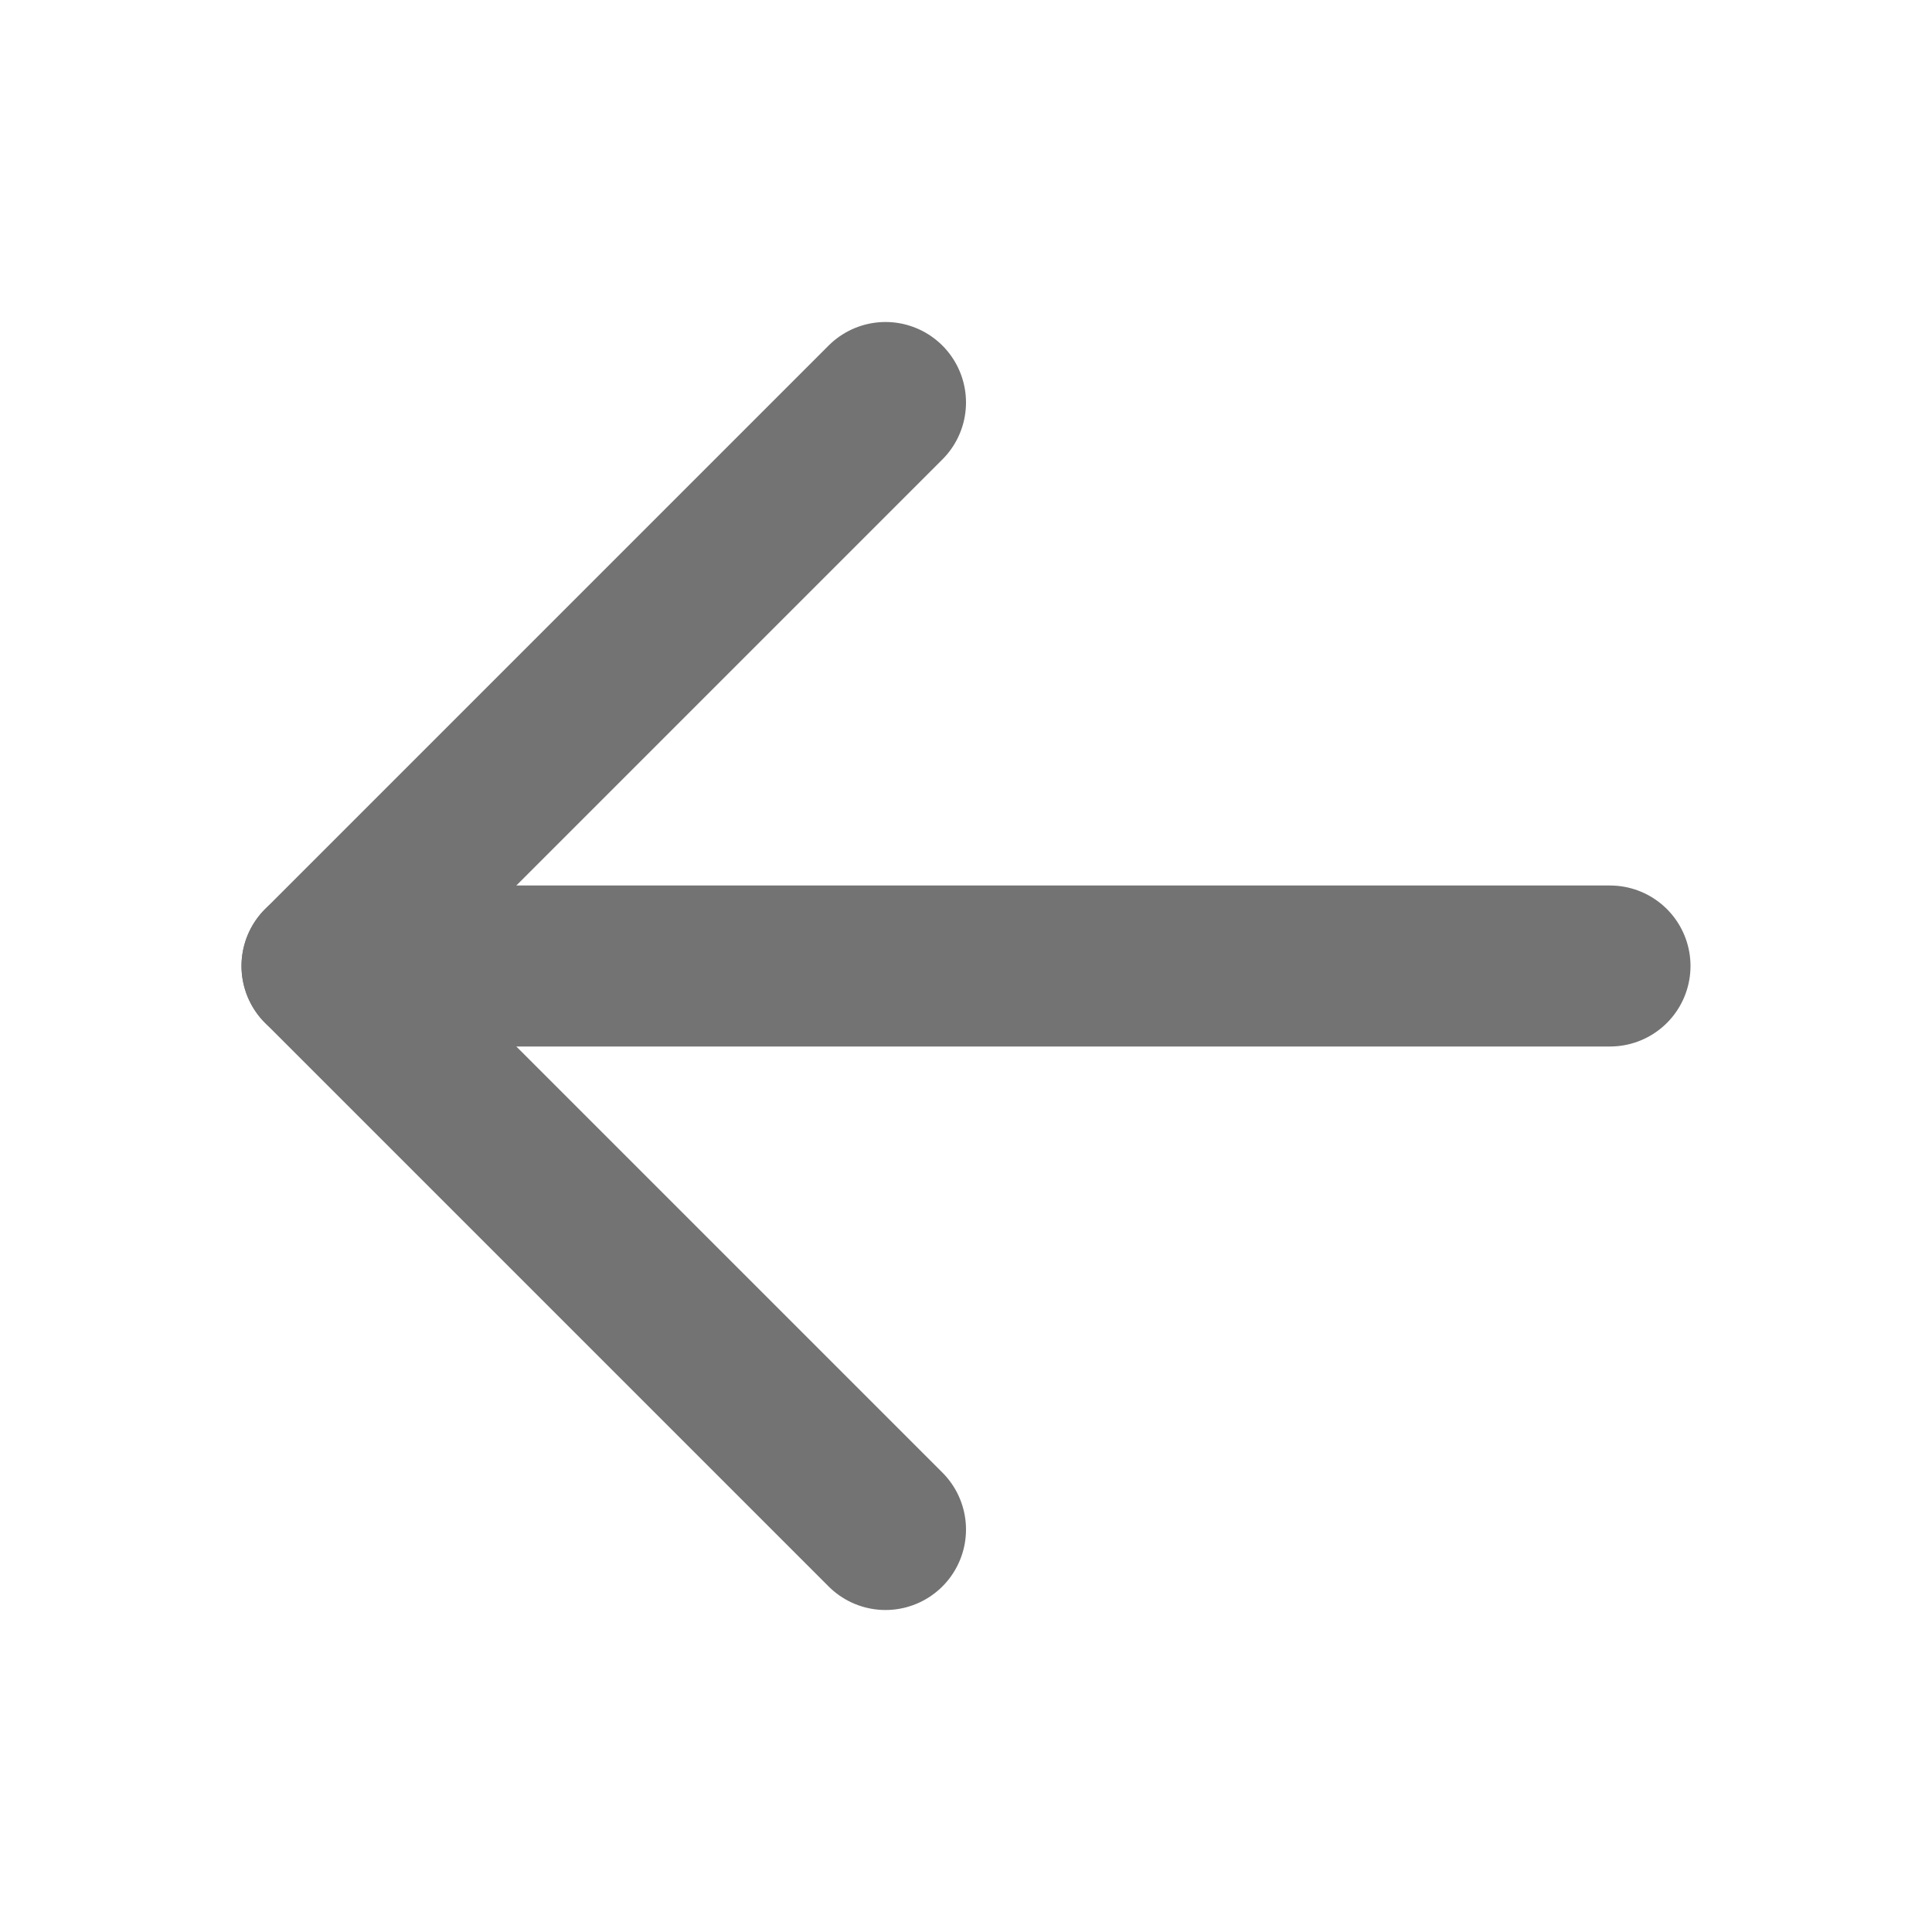
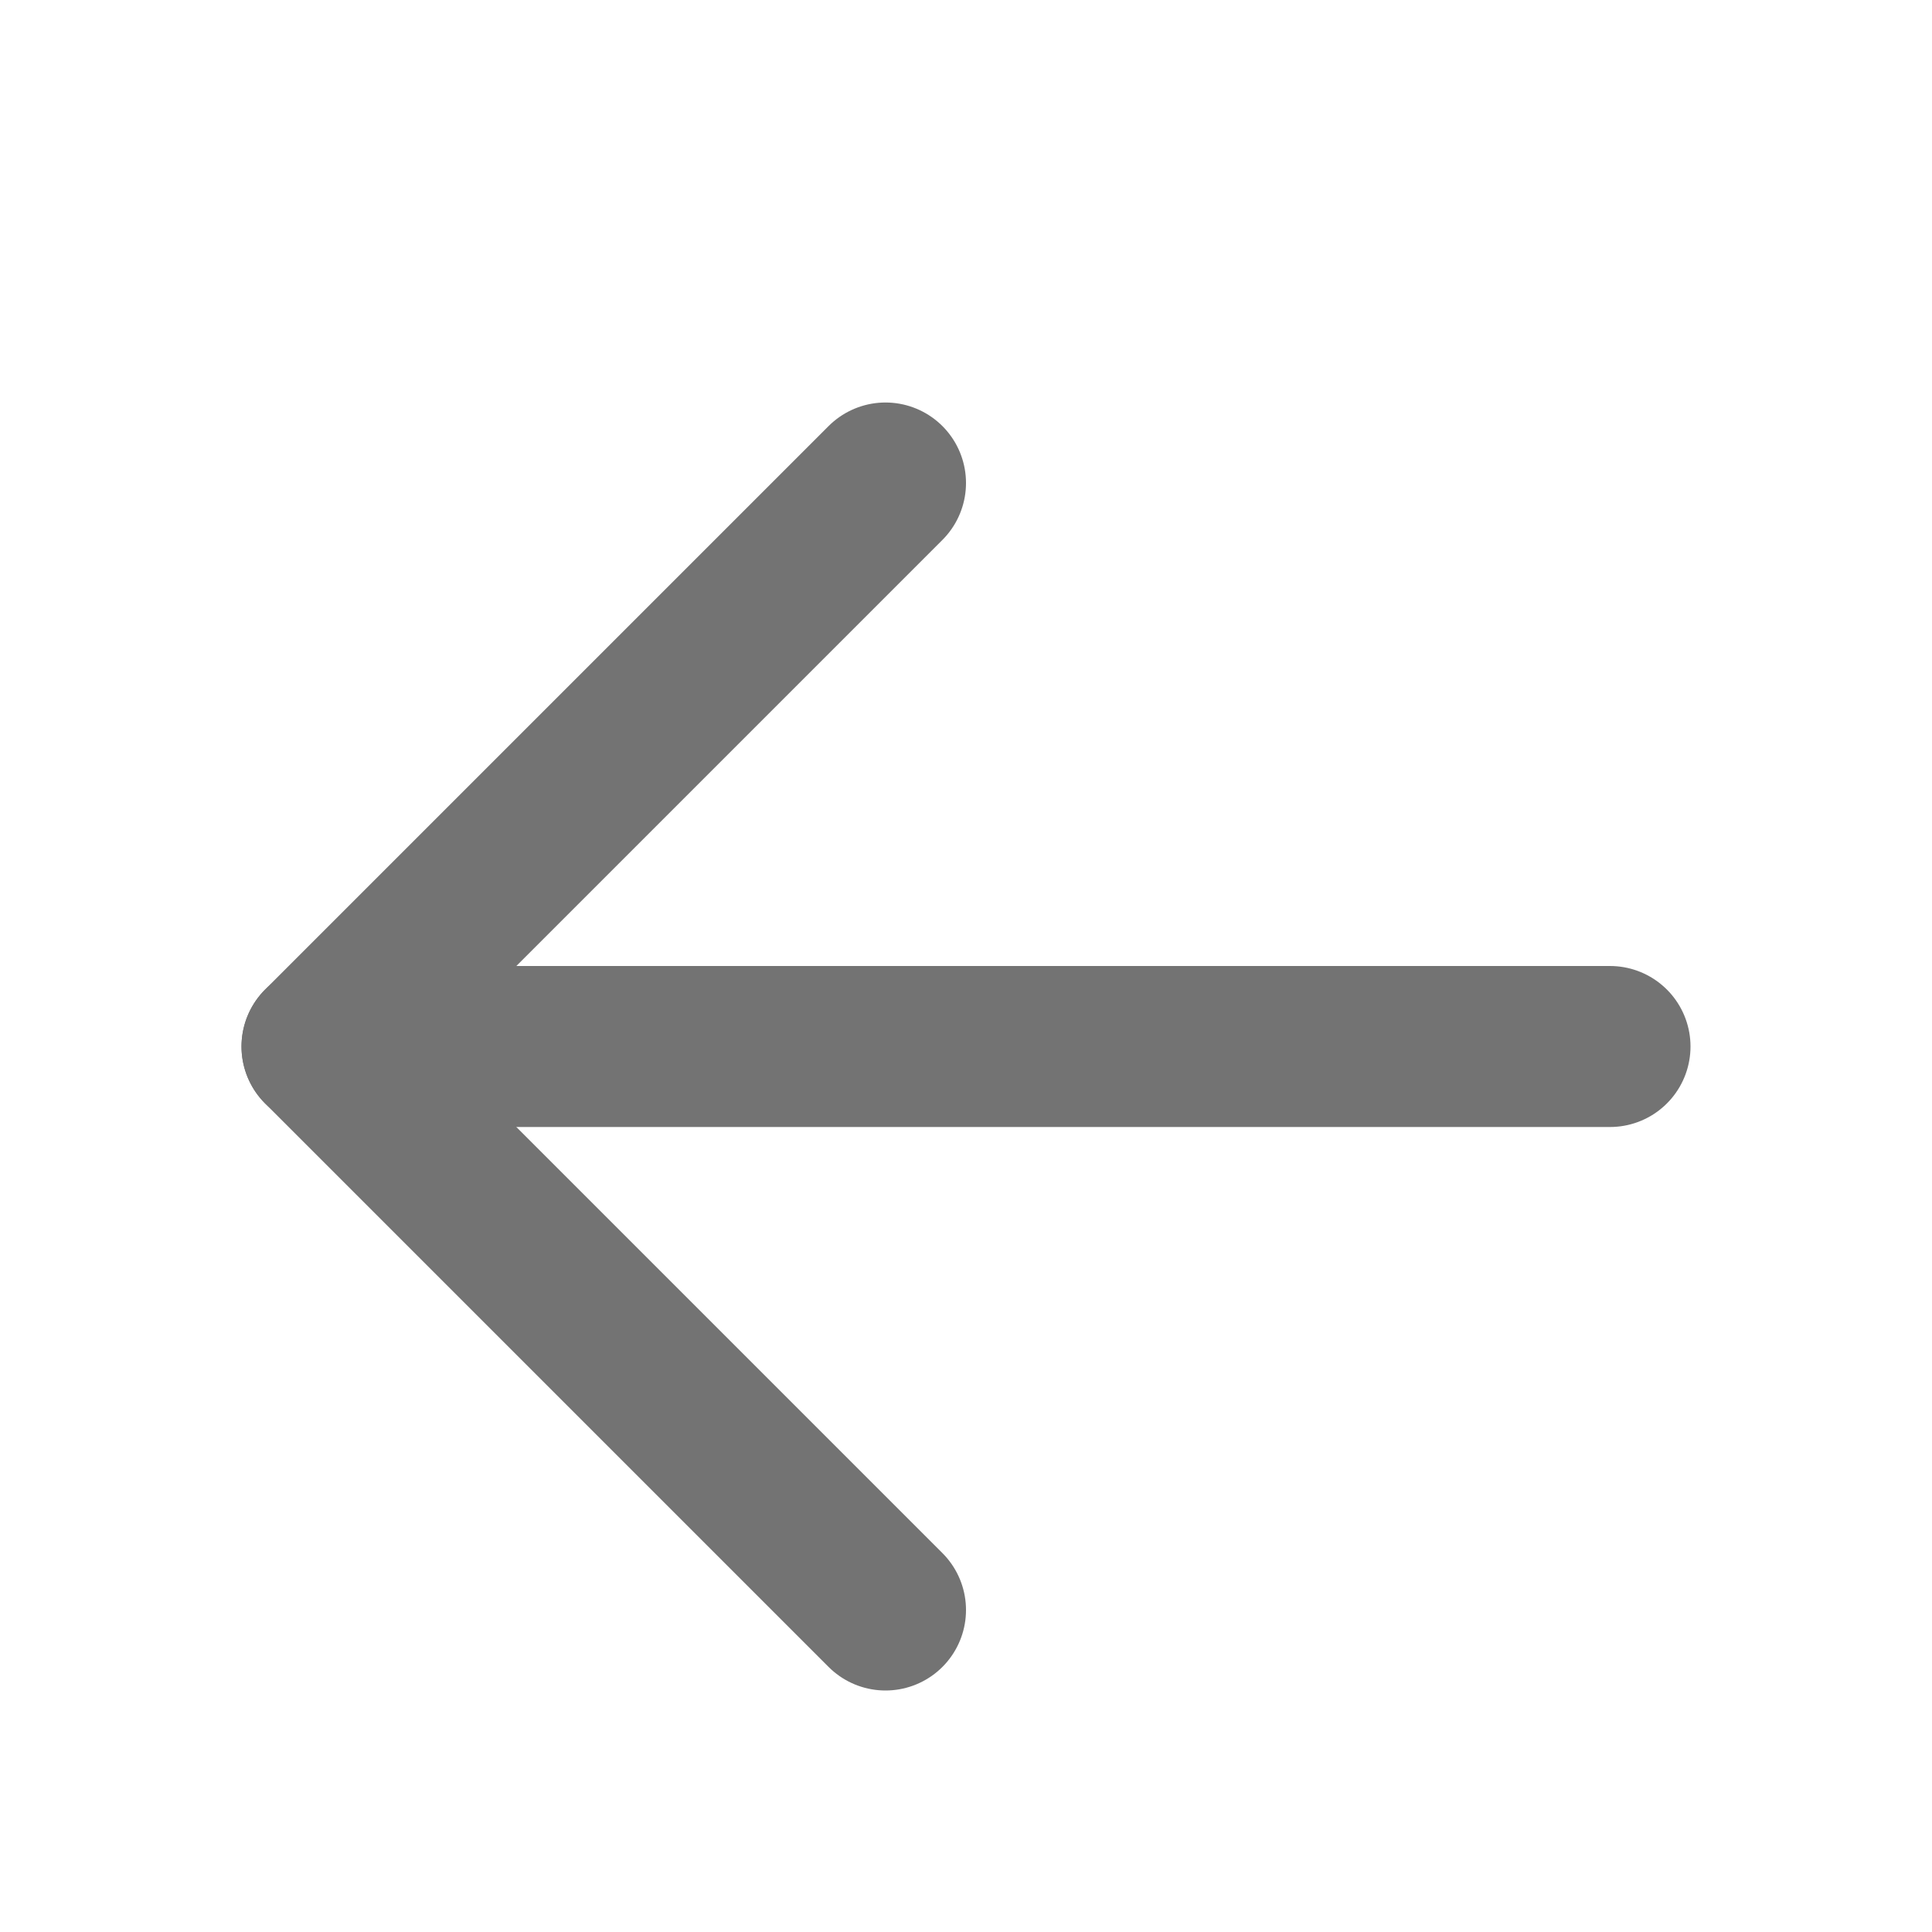
- <svg xmlns="http://www.w3.org/2000/svg" fill="none" height="24" viewBox="0 0 24 24" width="24">
+ <svg xmlns="http://www.w3.org/2000/svg" fill="none" height="24" viewBox="0 0 24 22" width="24">
  <g stroke="#737373" stroke-linecap="round" stroke-linejoin="round" stroke-width="2">
    <path d="m11 5-7 7 7 7" />
    <path d="m4 12h16" />
  </g>
</svg>
